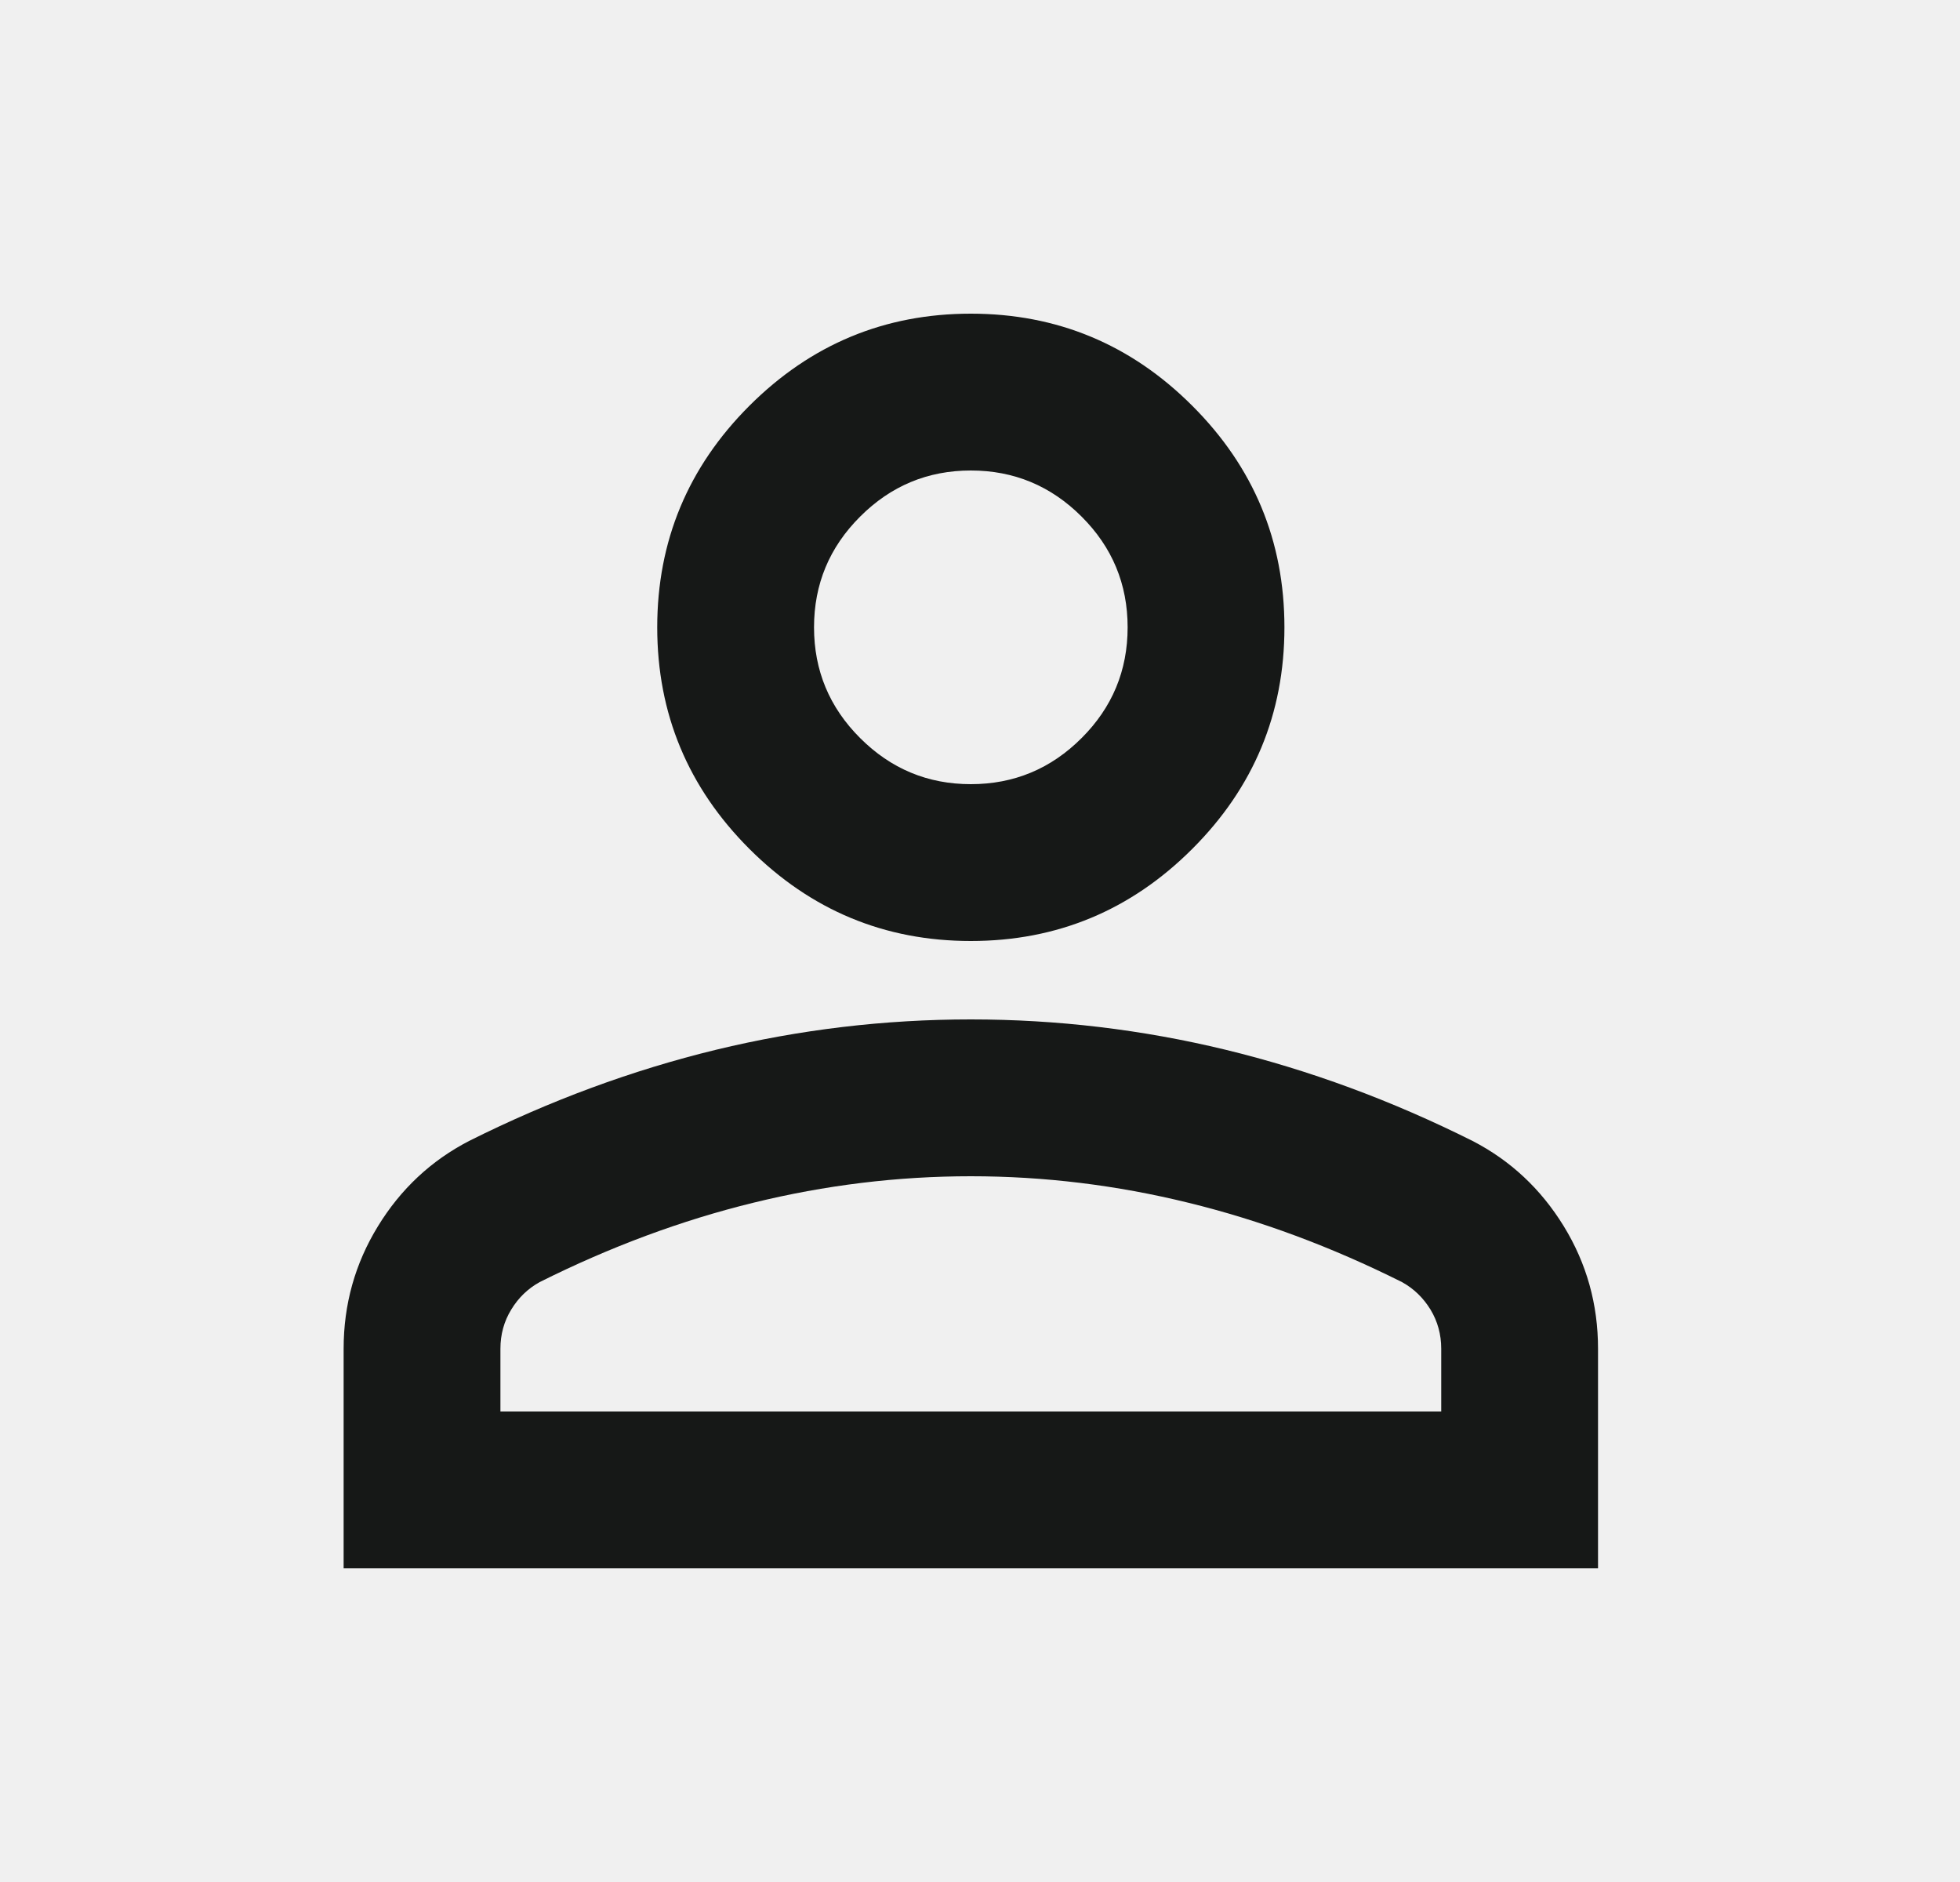
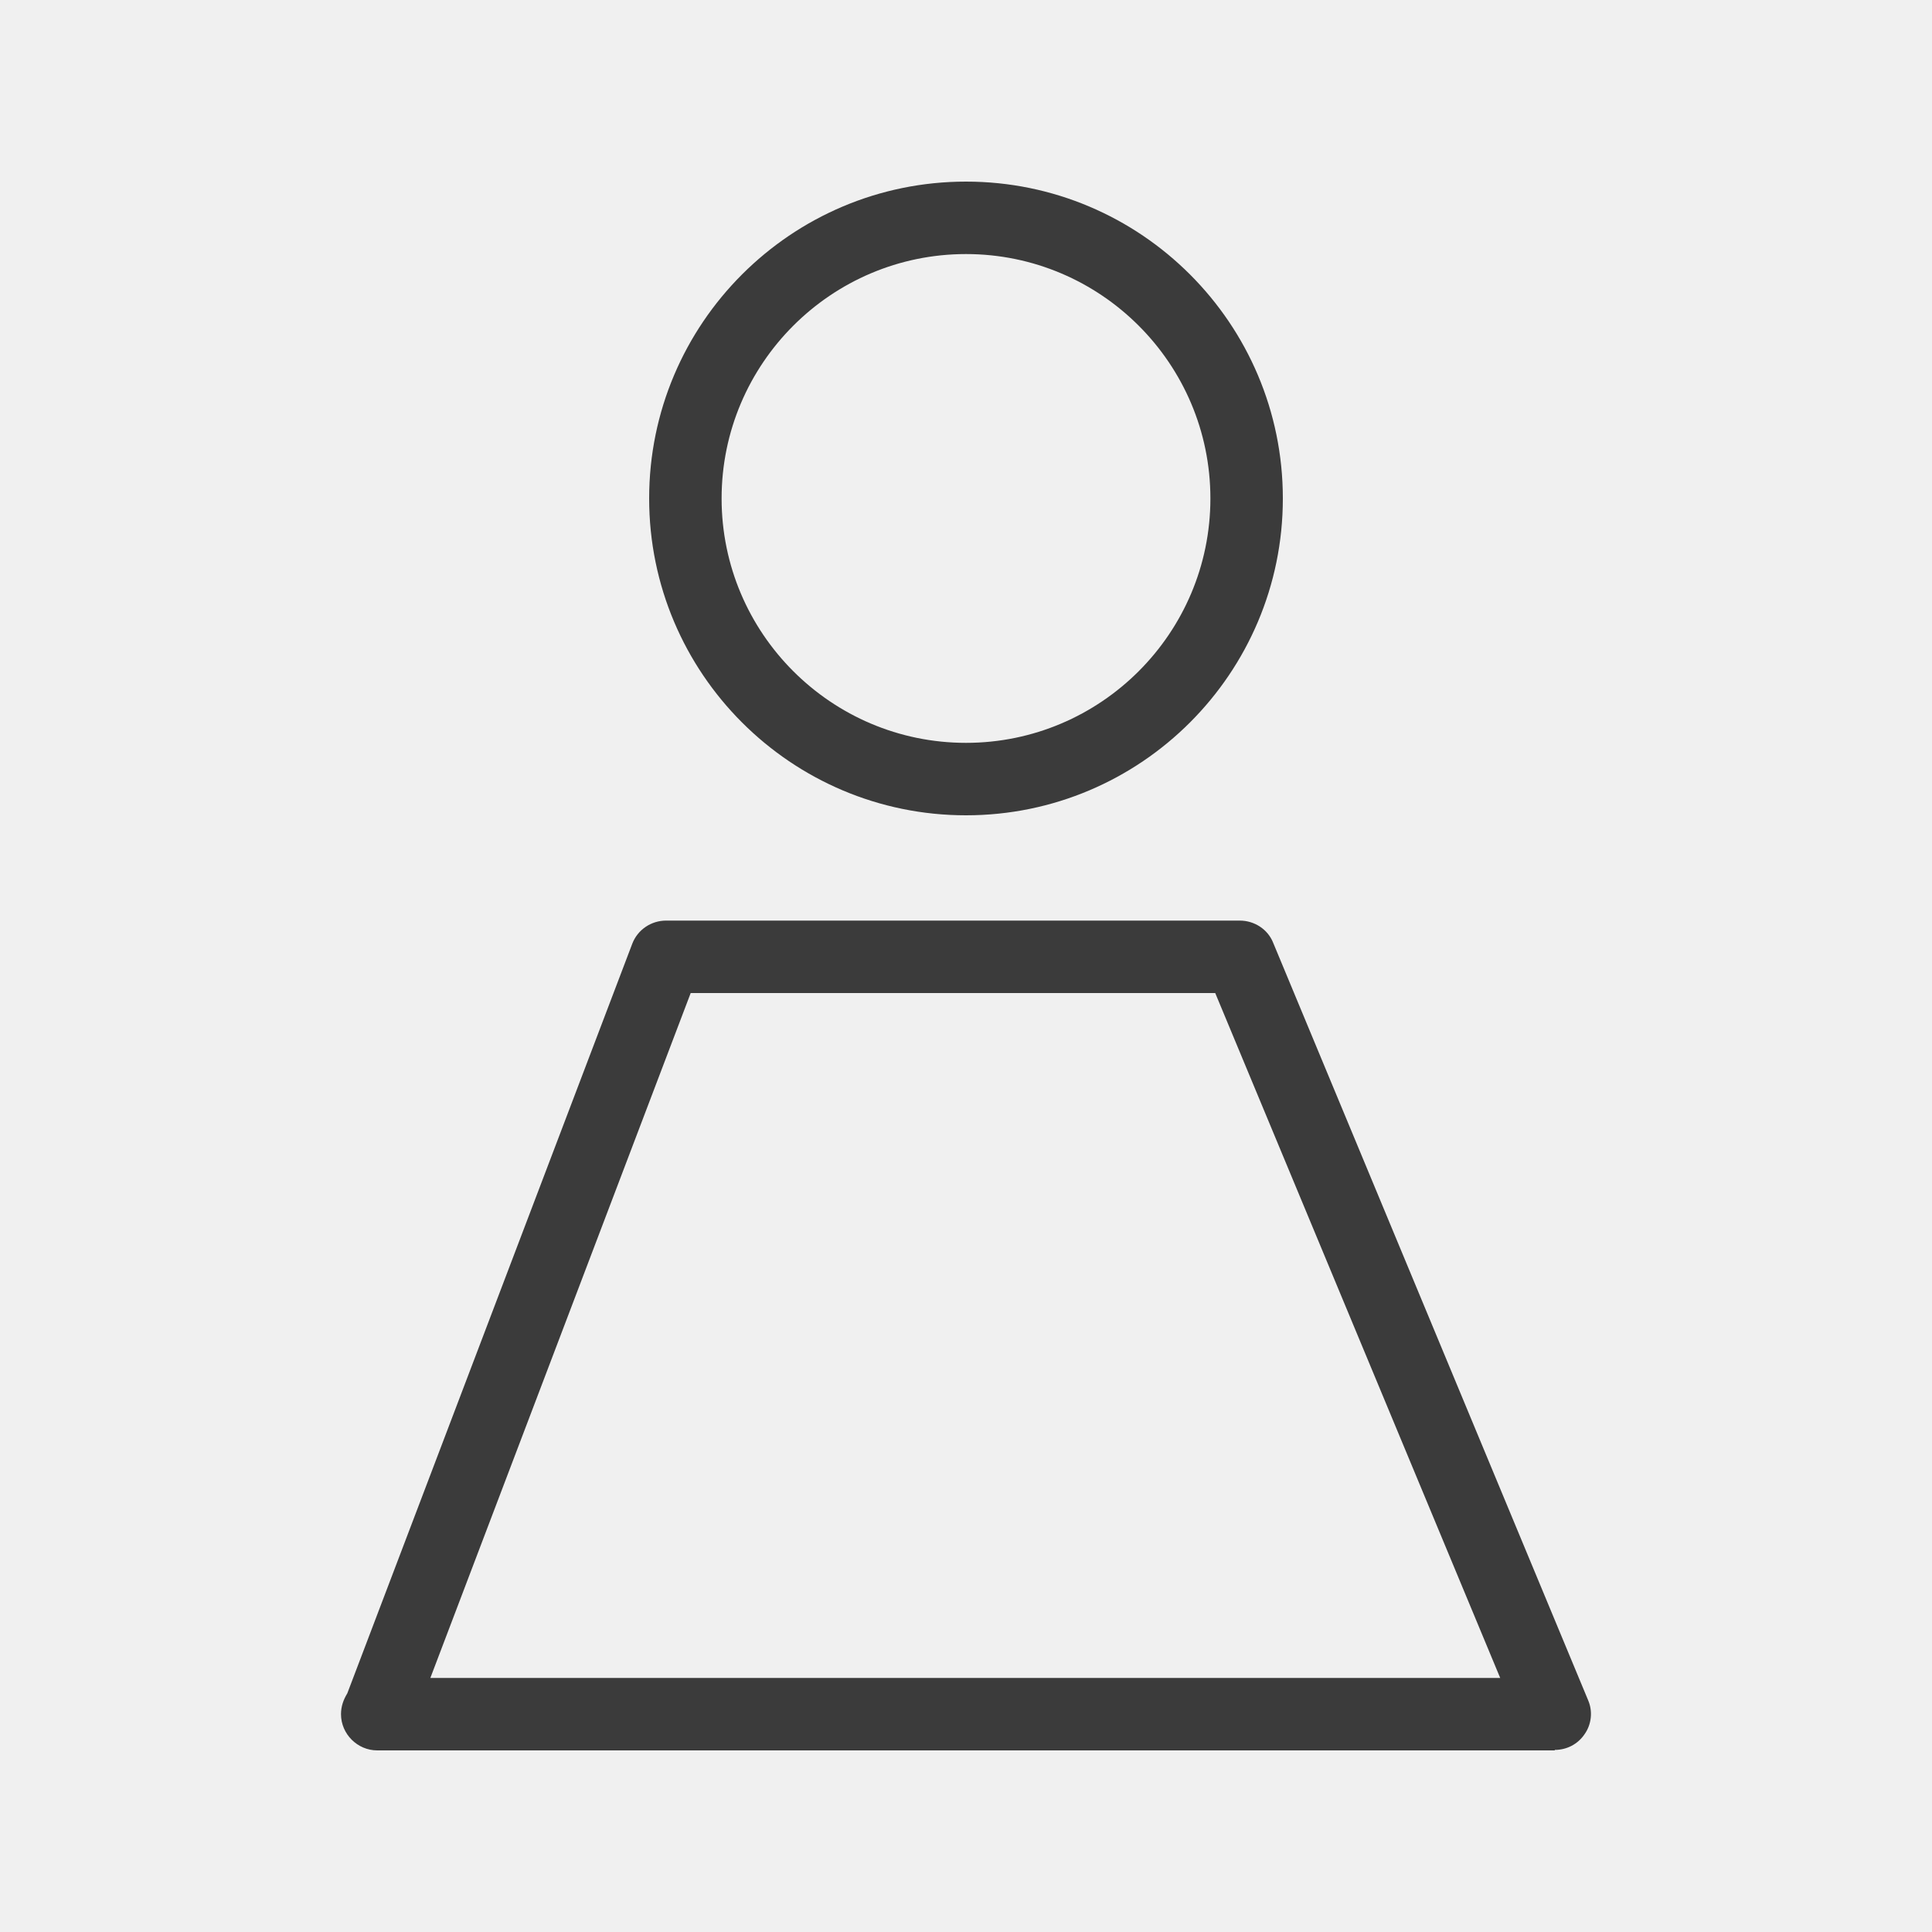
- <svg xmlns="http://www.w3.org/2000/svg" width="25" height="24" viewBox="0 0 25 24" fill="none">
-   <path d="M12.383 12C11.283 12 10.342 11.608 9.558 10.825C8.775 10.042 8.383 9.1 8.383 8C8.383 6.9 8.775 5.958 9.558 5.175C10.342 4.392 11.283 4 12.383 4C13.483 4 14.425 4.392 15.208 5.175C15.992 5.958 16.383 6.9 16.383 8C16.383 9.1 15.992 10.042 15.208 10.825C14.425 11.608 13.483 12 12.383 12ZM4.383 20V17.2C4.383 16.633 4.529 16.113 4.821 15.637C5.112 15.162 5.5 14.8 5.983 14.55C7.017 14.033 8.067 13.646 9.133 13.387C10.2 13.129 11.283 13 12.383 13C13.483 13 14.567 13.129 15.633 13.387C16.7 13.646 17.75 14.033 18.783 14.55C19.267 14.8 19.654 15.162 19.946 15.637C20.238 16.113 20.383 16.633 20.383 17.2V20H4.383ZM6.383 18H18.383V17.2C18.383 17.017 18.337 16.85 18.246 16.7C18.154 16.55 18.033 16.433 17.883 16.35C16.983 15.9 16.075 15.562 15.158 15.338C14.242 15.113 13.317 15 12.383 15C11.45 15 10.525 15.113 9.608 15.338C8.692 15.562 7.783 15.9 6.883 16.35C6.733 16.433 6.612 16.55 6.521 16.7C6.429 16.85 6.383 17.017 6.383 17.2V18ZM12.383 10C12.933 10 13.404 9.804 13.796 9.412C14.188 9.021 14.383 8.55 14.383 8C14.383 7.45 14.188 6.979 13.796 6.588C13.404 6.196 12.933 6 12.383 6C11.833 6 11.363 6.196 10.971 6.588C10.579 6.979 10.383 7.45 10.383 8C10.383 8.55 10.579 9.021 10.971 9.412C11.363 9.804 11.833 10 12.383 10Z" fill="#161817" />
+ <svg xmlns="http://www.w3.org/2000/svg" width="20" height="20" viewBox="0 0 20 20" fill="none">
+   <g clip-path="url(#clip0_44_221)">
+     <path d="M16.095 18.12H3.905C3.7 18.12 3.53 17.95 3.53 17.745C3.53 17.665 3.555 17.595 3.595 17.53L6.545 9.77C6.6 9.625 6.74 9.53 6.895 9.53H12.835C12.985 9.53 13.125 9.62 13.18 9.76L16.44 17.6C16.49 17.715 16.475 17.85 16.405 17.95C16.335 18.055 16.22 18.115 16.095 18.115V18.12ZM4.46 17.37H15.53L12.58 10.28H7.15L4.455 17.37H4.46Z" fill="#3B3B3B" />
+     <path d="M10 8.44C8.19 8.44 6.72 6.97 6.72 5.16C6.72 3.35 8.19 1.88 10 1.88C11.81 1.88 13.28 3.35 13.28 5.16C13.28 6.97 11.81 8.44 10 8.44ZM10 2.63C8.605 2.63 7.47 3.765 7.47 5.16C7.47 6.555 8.605 7.69 10 7.69C11.395 7.69 12.53 6.555 12.53 5.16C12.53 3.765 11.395 2.63 10 2.63Z" fill="#3B3B3B" />
+   </g>
+   <defs>
+     <clipPath id="clip0_44_221">
+       <rect width="20" height="20" fill="white" />
+     </clipPath>
+   </defs>
</svg>
